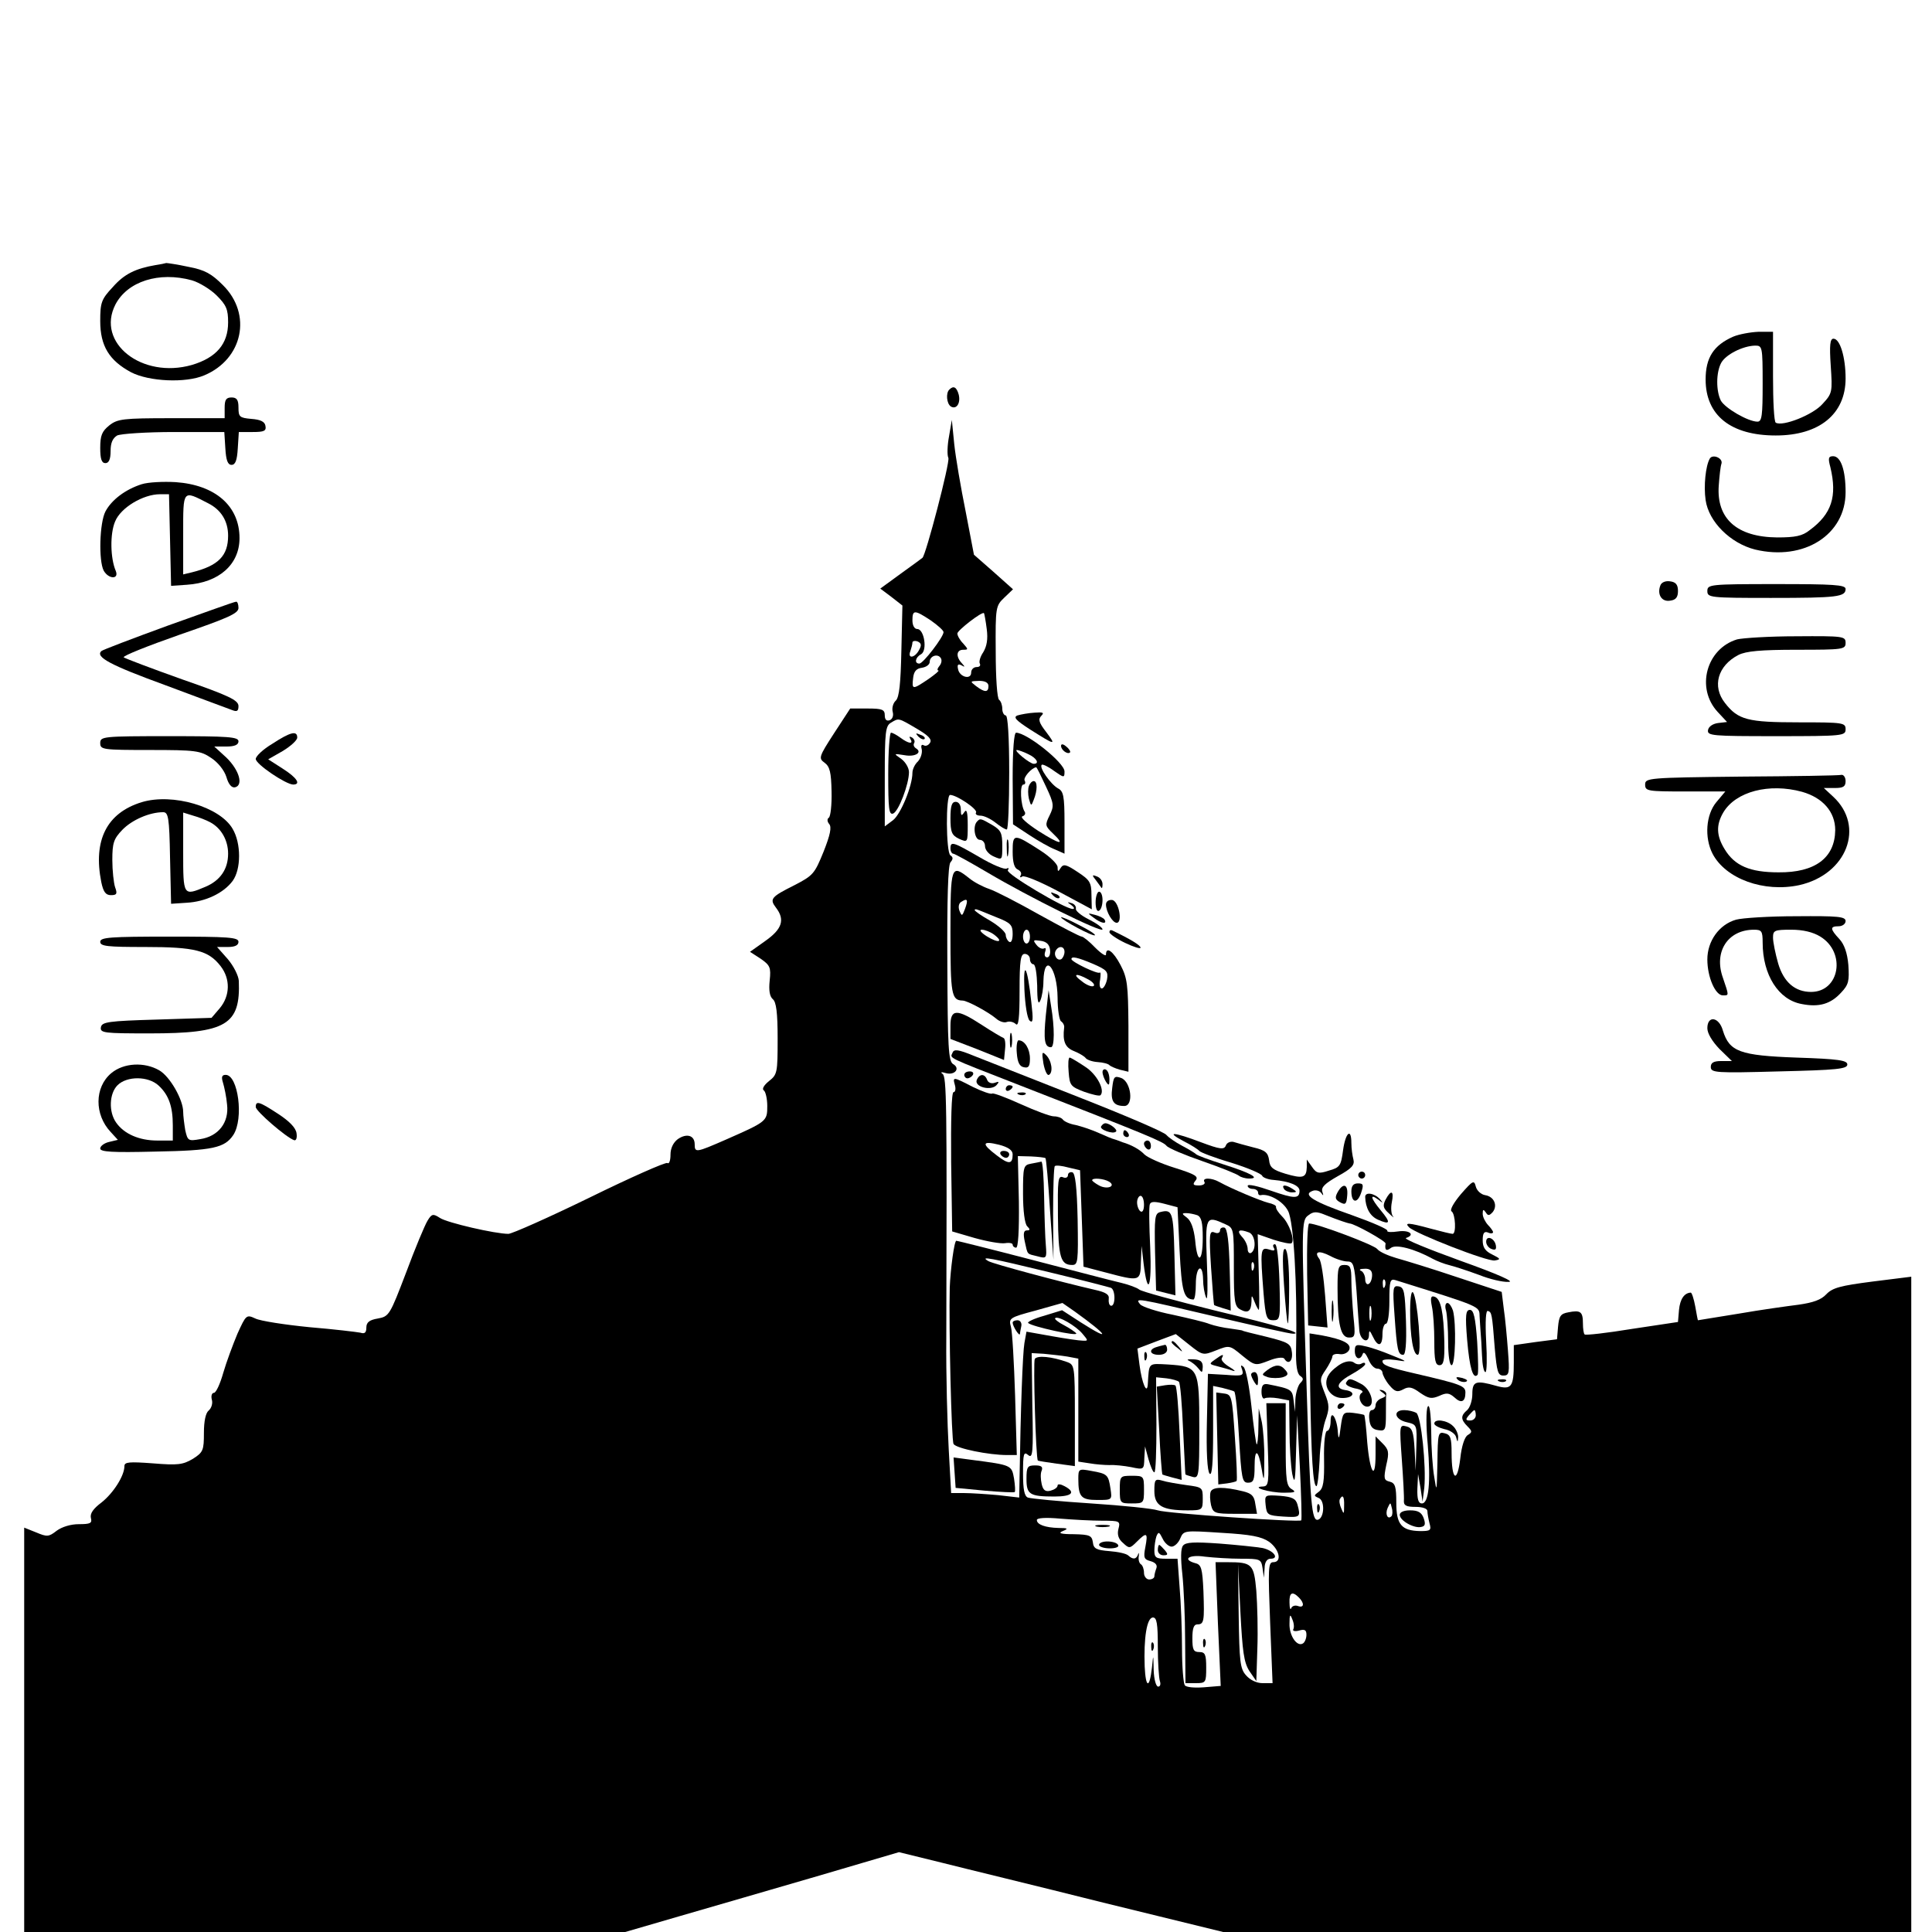
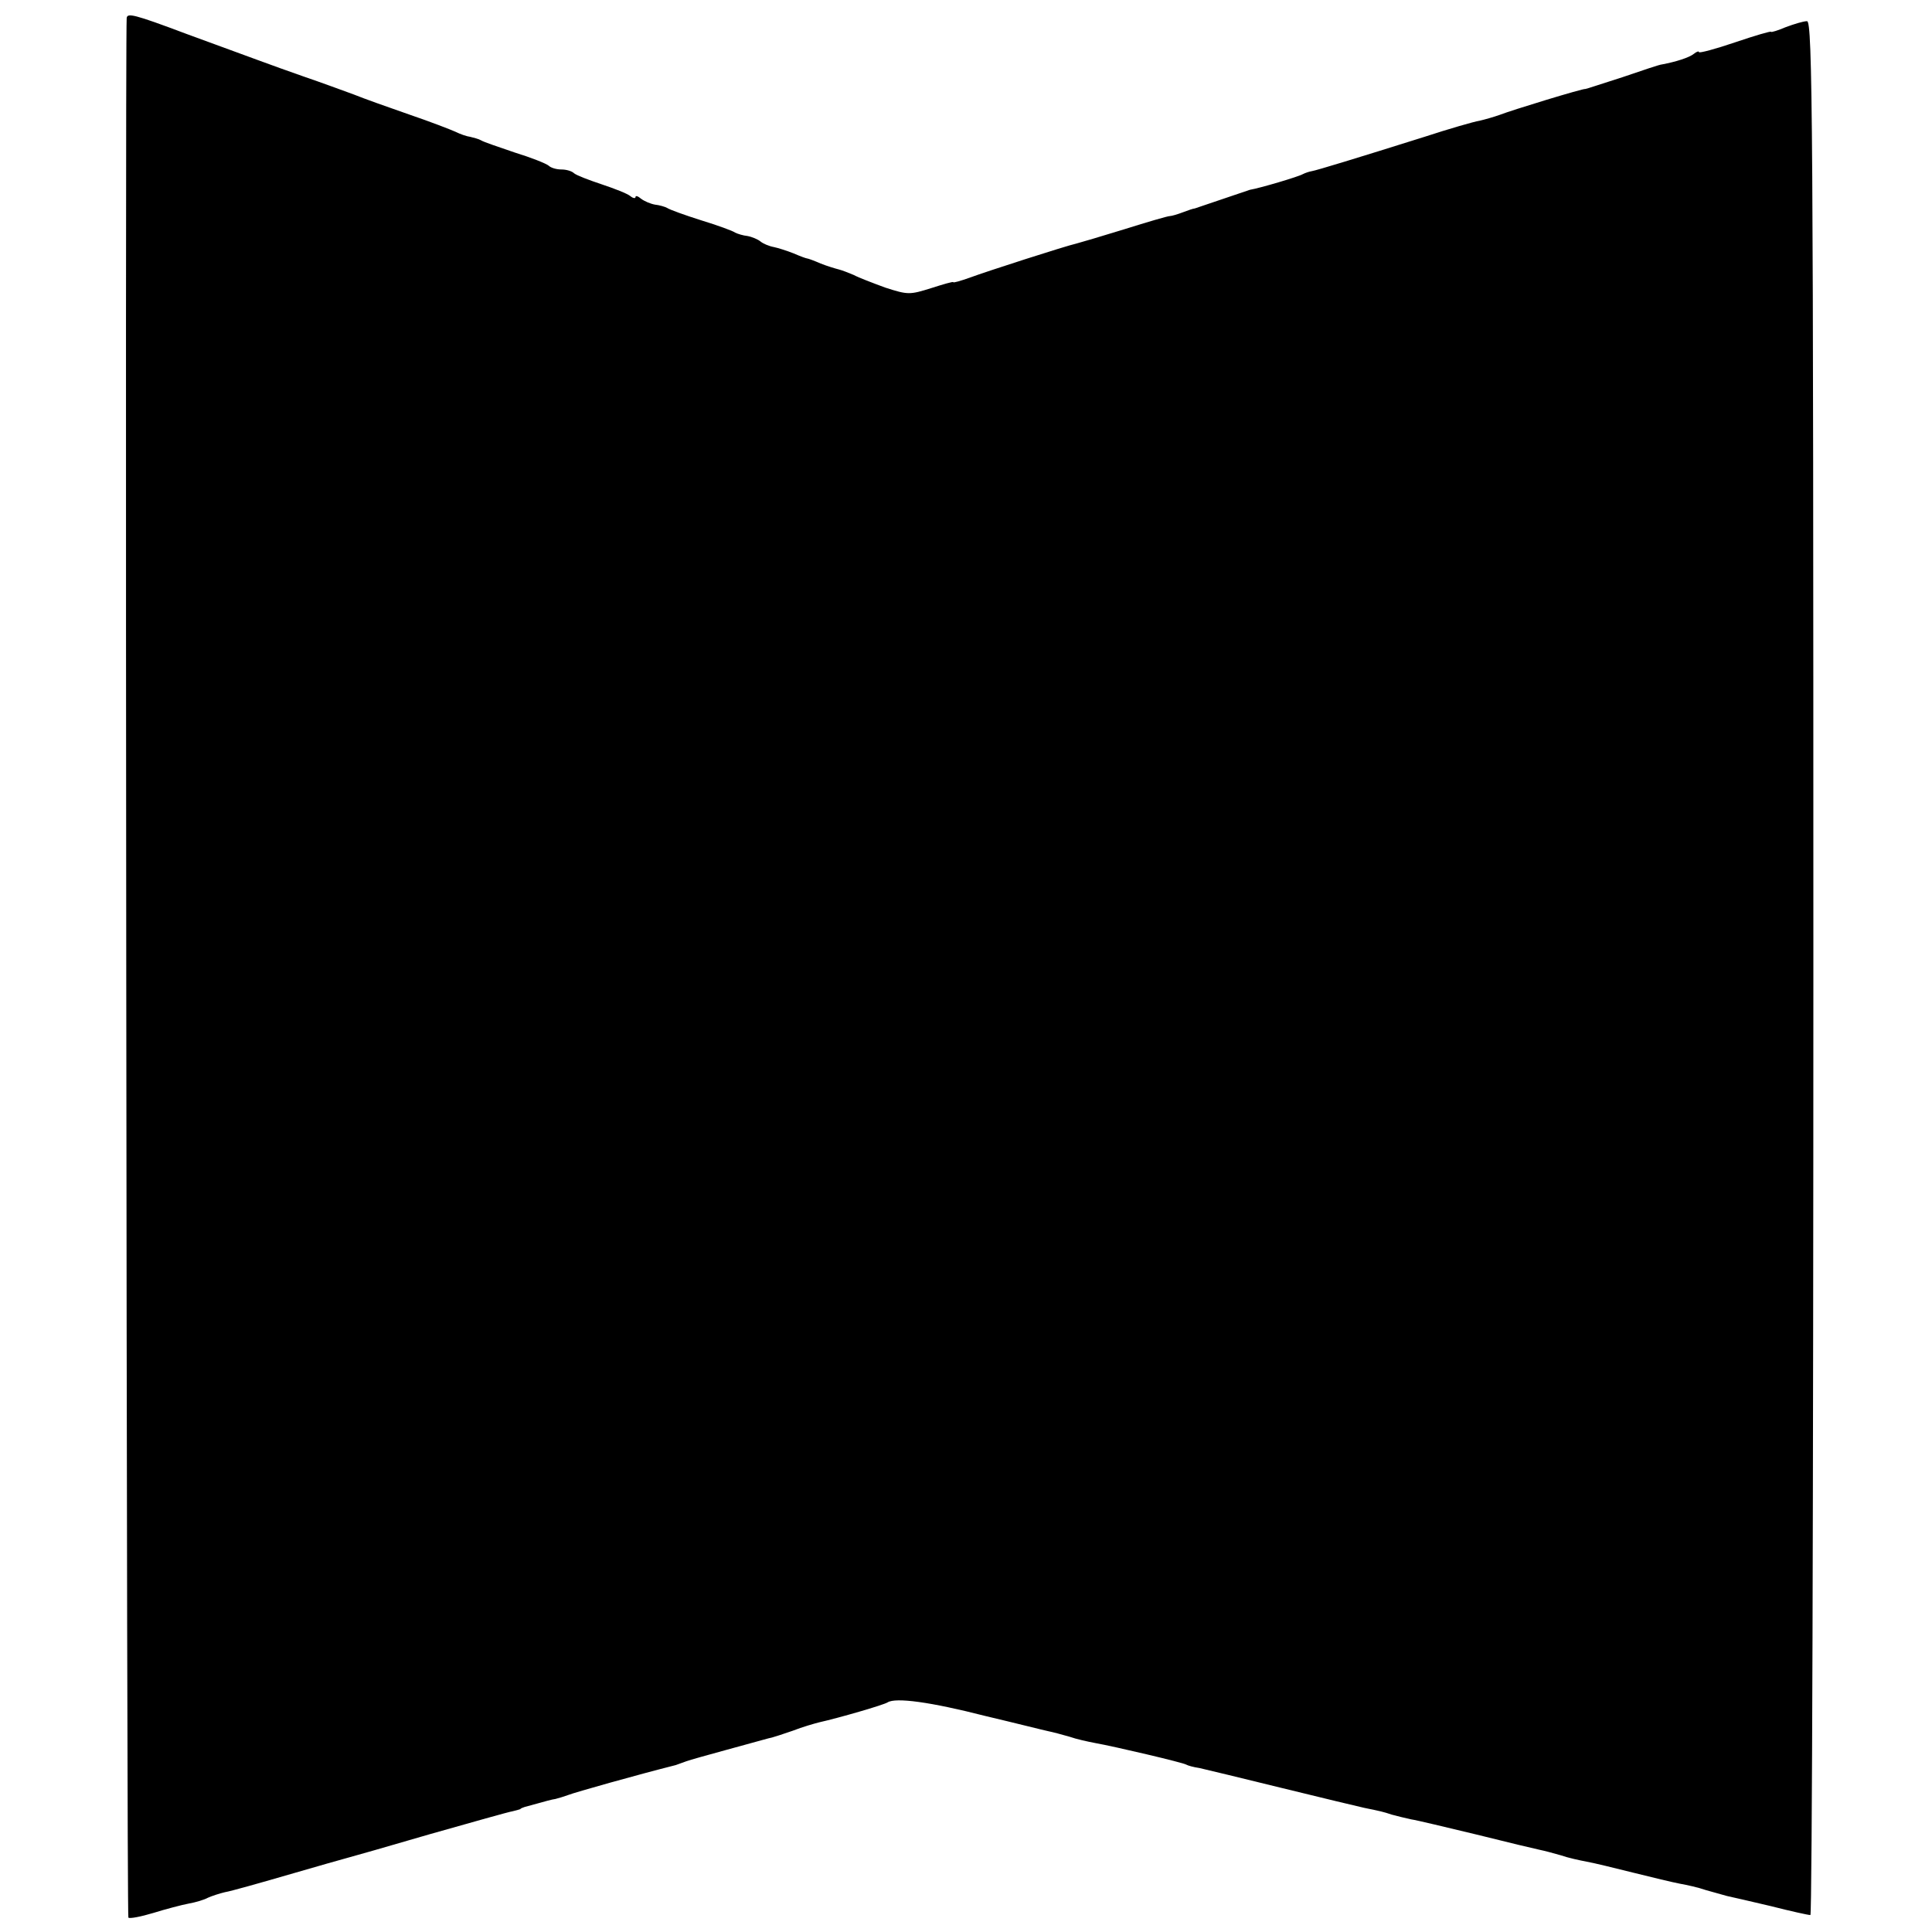
- <svg xmlns="http://www.w3.org/2000/svg" version="1.0" width="559pt" height="559pt" viewBox="0 0 559 559" preserveAspectRatio="xMidYMid meet">
-   <g transform="translate(0,559) scale(0.1,-0.1)" fill="#000000" stroke="none">
-     <path d="M450 4823 c-58 -10 -91 -26 -124 -64 -33 -35 -36 -45 -36 -98 0 -72 26 -114 89 -148 52 -27 158 -32 212 -9 112 47 139 177 54 261 -33 33 -52 44 -100 53 -32 7 -61 11 -64 11 -3 -1 -17 -4 -31 -6z m105 -44 c21 -6 54 -26 72 -44 28 -28 33 -40 33 -78 0 -62 -34 -102 -105 -123 -144 -41 -278 64 -221 175 35 67 126 96 221 70z" />
-     <path d="M5015 4616 c-57 -25 -80 -61 -80 -124 0 -104 73 -162 203 -162 126 0 202 62 202 165 0 61 -16 115 -35 115 -10 0 -12 -18 -8 -78 5 -76 5 -80 -24 -111 -27 -31 -115 -66 -135 -54 -5 2 -8 62 -8 134 l0 129 -42 0 c-24 -1 -56 -7 -73 -14z m85 -136 c0 -92 -2 -110 -15 -110 -27 0 -94 39 -106 61 -14 28 -14 81 1 109 13 24 62 49 98 50 21 0 22 -2 22 -110z" />
-     <path d="M2747 4463 c-11 -10 -8 -41 4 -49 16 -10 29 9 23 34 -6 22 -15 27 -27 15z" />
-     <path d="M650 4410 l0 -30 -154 0 c-140 0 -156 -2 -180 -21 -21 -17 -26 -29 -26 -65 0 -32 4 -44 15 -44 10 0 15 11 15 35 0 24 6 37 19 45 11 5 84 10 165 10 l145 0 3 -47 c2 -35 7 -48 18 -48 11 0 16 13 18 48 l3 47 40 0 c33 0 40 3 37 18 -2 12 -14 18 -41 20 -34 3 -37 6 -37 33 0 22 -5 29 -20 29 -16 0 -20 -7 -20 -30z" />
-     <path d="M2746 4328 c-5 -26 -6 -55 -2 -63 5 -13 -65 -281 -75 -289 -2 -2 -30 -22 -63 -46 l-59 -43 32 -24 32 -25 -3 -131 c-2 -94 -6 -134 -16 -144 -8 -7 -12 -22 -9 -33 3 -11 -1 -21 -9 -24 -9 -3 -14 2 -14 14 0 17 -7 20 -50 20 l-50 0 -47 -72 c-44 -68 -45 -72 -27 -85 15 -11 19 -28 20 -83 1 -39 -3 -73 -8 -76 -5 -3 -5 -11 1 -18 8 -9 3 -32 -16 -80 -26 -64 -30 -69 -84 -97 -68 -34 -73 -40 -54 -65 27 -35 18 -62 -30 -96 l-45 -32 31 -20 c27 -19 30 -25 26 -63 -3 -29 0 -46 9 -54 10 -8 14 -39 14 -114 0 -99 -1 -104 -25 -123 -15 -12 -21 -23 -15 -27 5 -3 10 -24 10 -45 0 -44 -1 -45 -119 -97 -87 -38 -91 -39 -91 -14 0 26 -23 33 -49 15 -13 -10 -21 -26 -21 -45 0 -17 -4 -28 -9 -24 -5 3 -107 -42 -225 -100 -119 -58 -225 -105 -235 -105 -38 0 -177 32 -198 46 -20 13 -24 12 -36 -8 -8 -13 -36 -80 -62 -150 -47 -123 -49 -127 -82 -133 -24 -4 -33 -11 -33 -26 0 -15 -5 -19 -17 -15 -10 2 -76 10 -148 16 -71 7 -142 18 -156 25 -26 12 -27 11 -52 -44 -13 -31 -32 -82 -41 -113 -9 -32 -21 -58 -27 -58 -6 0 -9 -9 -6 -20 3 -10 -1 -24 -9 -31 -9 -7 -14 -31 -14 -65 0 -50 -2 -56 -32 -75 -29 -17 -43 -19 -116 -13 -68 5 -82 4 -82 -8 0 -28 -32 -78 -66 -105 -24 -18 -34 -32 -31 -45 4 -15 -1 -18 -35 -18 -24 0 -49 -8 -64 -19 -23 -18 -28 -18 -59 -5 l-35 14 0 -585 0 -585 870 0 869 0 158 46 c87 25 265 77 396 115 l238 70 122 -30 c67 -17 278 -68 469 -116 l347 -85 996 0 995 0 0 948 0 948 -112 -14 c-93 -12 -116 -18 -134 -37 -15 -16 -38 -24 -80 -30 -32 -4 -111 -15 -174 -26 -63 -10 -116 -19 -117 -19 -1 0 -4 18 -8 40 -4 22 -10 40 -13 40 -19 -1 -31 -19 -34 -50 l-3 -35 -133 -20 c-73 -12 -135 -19 -137 -16 -3 2 -5 17 -5 32 0 34 -7 39 -42 32 -23 -4 -27 -11 -30 -42 l-3 -36 -62 -8 -63 -9 0 -51 c0 -70 -7 -79 -50 -67 -60 17 -70 14 -70 -24 0 -18 -7 -39 -15 -46 -19 -16 -19 -27 1 -47 14 -14 14 -17 1 -25 -9 -5 -18 -31 -22 -69 -9 -73 -25 -61 -25 17 0 43 -3 53 -20 57 -19 5 -20 0 -21 -86 -2 -83 -2 -87 -9 -42 -5 28 -9 88 -9 135 -1 53 -5 79 -10 70 -5 -8 -5 -58 0 -110 9 -109 3 -170 -17 -170 -10 0 -14 12 -13 43 l2 42 7 -40 6 -40 5 40 c6 63 -9 207 -23 217 -7 4 -23 8 -35 8 -34 0 -28 -27 7 -35 30 -7 30 -7 28 -73 l-2 -67 -3 61 c-3 52 -7 63 -24 67 -20 5 -20 3 -13 -96 4 -56 7 -110 6 -119 -1 -14 7 -18 34 -18 20 0 34 -5 34 -12 0 -7 3 -23 6 -35 6 -21 3 -23 -27 -23 -54 1 -69 19 -69 82 0 46 -3 57 -19 61 -17 4 -18 9 -10 48 9 37 7 45 -11 63 l-20 20 0 -52 c0 -78 -16 -55 -24 34 -3 43 -7 79 -9 80 -1 1 -16 4 -32 6 -29 3 -30 1 -36 -42 -4 -33 -6 -37 -8 -15 -2 42 -21 70 -21 33 0 -16 -5 -28 -10 -28 -6 0 -10 -33 -9 -82 1 -65 -2 -84 -15 -94 -15 -11 -15 -12 -1 -18 19 -7 17 -57 -1 -63 -19 -6 -23 45 -33 367 -16 493 -16 499 5 514 14 11 24 11 48 1 40 -16 65 -24 71 -25 13 0 105 -51 104 -58 -3 -19 2 -23 15 -13 14 12 68 -2 121 -31 11 -6 33 -15 50 -19 16 -4 55 -17 85 -28 30 -12 68 -21 85 -20 19 0 -30 22 -139 61 -94 34 -165 63 -158 66 28 9 10 24 -23 19 -20 -3 -33 -2 -31 2 3 4 -43 24 -102 45 -112 39 -144 59 -115 70 9 4 21 1 26 -6 6 -9 7 -8 3 4 -4 13 8 24 45 45 40 22 49 32 45 48 -3 11 -6 32 -6 48 0 45 -17 30 -24 -21 -6 -45 -9 -50 -41 -59 -30 -10 -36 -8 -49 11 l-15 21 0 -22 c-1 -31 -11 -34 -62 -19 -36 11 -45 18 -47 39 -3 22 -11 29 -45 37 -23 6 -49 13 -58 16 -9 2 -19 -2 -22 -10 -5 -13 -16 -12 -72 9 -79 30 -105 32 -50 3 22 -11 42 -24 45 -28 3 -4 44 -20 92 -34 48 -15 88 -32 90 -38 2 -5 17 -11 33 -12 46 -4 75 -16 75 -31 0 -24 -14 -24 -83 0 -37 13 -67 20 -67 14 0 -5 7 -9 15 -9 8 0 15 -5 15 -10 0 -6 3 -9 8 -8 24 5 65 -18 79 -46 16 -31 27 -212 23 -400 -1 -47 3 -71 12 -77 10 -7 10 -11 0 -21 -6 -6 -13 -28 -14 -47 l-1 -36 -4 32 c-4 33 -5 34 -75 48 -13 2 -18 -3 -18 -22 0 -13 4 -22 9 -19 5 3 23 3 40 0 l31 -6 1 -87 c0 -47 4 -104 8 -126 7 -33 9 -20 11 65 l3 105 8 -150 c4 -82 6 -152 4 -154 -7 -6 -390 20 -415 29 -14 5 -101 14 -193 20 -93 6 -175 14 -183 17 -10 4 -14 23 -14 70 0 57 2 64 15 53 13 -11 15 6 12 141 l-2 154 35 -2 c19 -2 50 -5 68 -8 l32 -6 0 -149 0 -149 33 -5 c17 -3 43 -5 57 -5 14 1 42 -2 63 -6 37 -8 37 -7 38 26 l2 34 10 -37 c6 -21 13 -38 17 -38 4 0 6 62 6 138 l-1 137 30 -3 c17 -2 33 -7 36 -10 4 -4 9 -65 12 -137 4 -71 6 -131 7 -131 0 -1 9 -4 20 -7 19 -5 20 0 20 142 0 173 -2 177 -90 183 -59 3 -55 7 -59 -57 -2 -32 -17 2 -24 56 l-6 47 55 21 56 21 39 -31 c39 -31 40 -31 78 -16 38 15 39 15 75 -15 37 -30 38 -30 77 -15 22 9 41 11 45 6 11 -19 25 -8 22 18 -3 25 -9 29 -73 45 -38 9 -70 17 -70 18 0 1 -16 3 -35 6 -19 2 -46 8 -60 13 -14 6 -62 17 -107 27 -46 9 -88 23 -94 30 -16 20 -14 19 220 -36 116 -27 216 -50 223 -49 30 1 -39 22 -230 68 -112 28 -209 54 -216 60 -6 5 -30 14 -51 19 -22 5 -137 35 -256 66 -119 31 -219 56 -222 56 -6 0 -17 -83 -19 -135 -3 -118 5 -444 11 -453 8 -13 102 -32 155 -32 l28 0 -5 173 c-3 94 -8 184 -12 198 -7 25 -4 27 71 47 l78 22 36 -25 c96 -69 108 -89 17 -31 l-54 35 -52 -16 c-29 -8 -50 -18 -46 -21 10 -10 145 -40 139 -30 -3 4 -19 15 -36 24 -16 8 -28 18 -25 20 8 8 60 -22 79 -45 17 -20 17 -21 0 -20 -9 0 -50 6 -89 13 l-73 13 -6 -33 c-5 -29 -11 -192 -14 -388 l-1 -59 -61 7 c-34 3 -78 6 -98 6 l-38 0 -7 127 c-4 71 -8 216 -7 323 2 684 1 755 -11 763 -7 5 -3 6 10 2 26 -7 42 14 21 26 -14 8 -16 49 -17 290 -1 190 2 285 9 294 8 9 8 15 0 20 -13 8 -14 175 -1 175 19 0 81 -42 75 -51 -3 -5 3 -9 13 -9 10 0 29 -9 43 -20 14 -11 28 -20 33 -20 4 0 7 74 7 165 0 103 -4 165 -10 165 -5 0 -10 9 -10 19 0 11 -4 22 -9 26 -6 3 -10 65 -10 139 -1 130 0 133 25 157 l25 24 -56 50 -57 50 -24 125 c-14 69 -29 157 -33 195 l-7 70 -8 -47z m-53 -533 c20 -14 37 -29 37 -34 0 -14 -59 -91 -70 -91 -15 0 -12 18 5 27 19 11 9 73 -11 73 -8 0 -14 10 -14 25 0 31 6 31 53 0z m162 -25 c4 -30 0 -50 -10 -67 -9 -13 -13 -28 -10 -33 3 -6 -1 -10 -9 -10 -9 0 -16 -7 -16 -16 0 -22 -34 -13 -38 10 -3 13 0 16 10 11 10 -6 11 -5 1 6 -18 19 -16 39 4 39 15 0 15 1 0 18 -10 10 -17 23 -17 29 0 9 71 64 77 59 1 -1 5 -22 8 -46z m-196 -61 c-12 -23 -34 -26 -25 -3 3 9 6 20 6 25 0 4 7 6 15 3 11 -5 12 -11 4 -25z m59 -46 c-6 -7 -7 -13 -3 -13 4 0 -9 -11 -29 -25 -46 -31 -48 -31 -44 3 2 19 9 28 26 30 12 2 22 9 22 17 0 17 23 25 32 11 4 -6 2 -16 -4 -23z m142 -58 c0 -19 -11 -19 -36 0 -18 14 -18 14 9 15 17 0 27 -5 27 -15z m-208 -123 c34 -20 45 -31 39 -41 -5 -8 -13 -11 -19 -7 -6 3 -8 -2 -5 -12 2 -11 -3 -26 -11 -35 -9 -8 -16 -23 -16 -33 0 -38 -34 -120 -56 -137 l-24 -18 0 145 c0 128 2 146 18 155 23 14 21 14 74 -17z m384 -1573 c92 -22 172 -43 178 -45 14 -5 14 -55 0 -52 -5 2 -7 10 -6 20 2 12 -8 19 -40 26 -100 23 -294 75 -308 83 -28 16 7 9 176 -32z m1234 -414 c0 -8 -7 -15 -16 -15 -14 0 -14 3 -4 15 7 8 14 15 16 15 2 0 4 -7 4 -15z m-381 -262 c0 -25 -1 -25 -8 -8 -5 11 -7 23 -4 28 8 14 13 7 12 -20z m137 -30 c-11 -11 -19 6 -11 24 8 17 8 17 12 0 3 -10 2 -21 -1 -24z m-837 -13 c51 0 53 -1 47 -24 -4 -16 0 -29 13 -40 18 -17 20 -17 40 3 29 29 33 27 25 -15 -6 -31 -4 -36 15 -41 14 -4 20 -11 17 -20 -3 -8 -6 -19 -6 -24 0 -5 -7 -9 -15 -9 -8 0 -15 9 -15 19 0 11 -4 22 -9 25 -5 3 -8 14 -6 24 1 9 0 11 -2 5 -5 -15 -15 -16 -28 -4 -6 6 -30 11 -55 13 -38 3 -46 7 -48 26 -3 19 -9 22 -55 23 -38 0 -47 3 -32 9 17 7 15 9 -12 9 -39 1 -63 10 -63 23 0 6 25 8 68 4 37 -3 91 -6 121 -6z m201 -75 c8 0 20 11 25 24 10 23 11 23 119 16 86 -5 116 -11 138 -26 30 -22 38 -59 12 -59 -15 0 -15 -18 -9 -175 l7 -175 -29 0 c-17 0 -36 9 -48 23 -17 19 -19 40 -21 172 l-2 150 7 -140 c6 -114 10 -145 26 -170 l20 -29 3 94 c2 52 0 127 -3 167 -7 78 -12 83 -84 83 l-34 0 7 -179 8 -179 -49 -4 c-27 -2 -51 0 -55 6 -4 6 -8 54 -8 106 0 52 -3 132 -7 178 l-6 82 -33 0 c-29 0 -34 3 -34 24 0 13 3 32 6 41 6 14 8 13 18 -7 6 -13 18 -23 26 -23z m368 -147 c17 -17 15 -31 -2 -25 -8 3 -17 1 -20 -6 -2 -7 -5 0 -5 16 -1 29 8 34 27 15z m-16 -92 c-3 -5 5 -7 16 -4 17 5 22 2 22 -12 0 -11 -5 -22 -10 -25 -17 -11 -40 22 -39 57 0 27 2 29 8 13 5 -11 6 -24 3 -29z m-392 -50 c0 -46 3 -91 6 -100 3 -9 1 -16 -5 -16 -6 0 -12 20 -13 48 -1 47 -1 47 -5 7 -7 -62 -18 -60 -21 3 -3 82 6 142 24 142 11 0 14 -18 14 -84z" />
-     <path d="M2570 3350 c0 -100 2 -118 14 -114 16 6 46 85 46 120 0 12 -10 29 -22 38 -23 16 -23 16 9 11 31 -6 53 8 33 20 -6 4 -8 10 -5 15 3 5 0 12 -6 16 -8 4 -9 3 -5 -4 10 -16 -5 -14 -28 3 -11 8 -23 15 -28 15 -4 0 -8 -54 -8 -120z" />
-     <path d="M2657 3459 c7 -7 15 -10 18 -7 3 3 -2 9 -12 12 -14 6 -15 5 -6 -5z" />
-     <path d="M3173 1173 c9 -2 25 -2 35 0 9 3 1 5 -18 5 -19 0 -27 -2 -17 -5z" />
-     <path d="M3180 1120 c0 -5 14 -10 31 -10 17 0 28 4 24 10 -3 6 -17 10 -31 10 -13 0 -24 -4 -24 -10z" />
-     <path d="M3423 1118 c-7 -8 -7 -38 -2 -83 4 -38 8 -125 8 -192 l1 -123 30 0 c29 0 30 2 30 45 0 38 -3 45 -20 45 -17 0 -20 7 -20 40 0 28 4 40 14 40 20 0 21 9 18 96 -3 65 -6 77 -23 81 -40 11 -19 26 27 19 26 -3 73 -6 105 -6 55 0 58 -1 62 -27 l4 -28 2 28 c0 17 7 27 17 27 27 0 9 24 -23 31 -17 3 -74 9 -126 13 -72 5 -96 4 -104 -6z" />
-     <path d="M3350 1105 c0 -8 7 -15 16 -15 14 0 14 3 4 15 -7 8 -14 15 -16 15 -2 0 -4 -7 -4 -15z" />
-     <path d="M3481 834 c0 -11 3 -14 6 -6 3 7 2 16 -1 19 -3 4 -6 -2 -5 -13z" />
-     <path d="M3331 824 c0 -11 3 -14 6 -6 3 7 2 16 -1 19 -3 4 -6 -2 -5 -13z" />
-     <path d="M4947 4263 c-12 -21 -18 -79 -12 -120 9 -63 72 -125 143 -143 142 -34 262 43 262 166 0 64 -14 104 -36 104 -14 0 -15 -6 -8 -32 20 -84 4 -135 -60 -182 -21 -17 -42 -21 -94 -21 -116 1 -176 54 -169 150 2 28 5 56 8 64 4 16 -26 28 -34 14z" />
-     <path d="M410 4189 c-47 -15 -87 -45 -105 -79 -17 -33 -20 -142 -5 -171 14 -25 45 -26 35 -1 -16 37 -17 108 -2 143 16 40 81 79 130 79 l26 0 3 -132 3 -133 45 3 c94 6 153 59 153 135 0 93 -70 154 -185 162 -35 2 -79 0 -98 -6z m192 -55 c38 -19 58 -52 58 -94 0 -58 -28 -87 -105 -106 l-25 -6 0 117 c0 130 -2 127 72 89z" />
-     <path d="M4804 3896 c-10 -26 4 -48 28 -44 17 2 23 10 23 28 0 18 -6 26 -23 28 -13 2 -25 -3 -28 -12z" />
-     <path d="M4940 3880 c0 -19 7 -20 184 -20 192 0 216 3 216 26 0 12 -36 14 -200 14 -193 0 -200 -1 -200 -20z" />
-     <path d="M486 3780 c-104 -38 -191 -71 -193 -74 -17 -17 25 -40 184 -98 98 -37 186 -69 196 -73 13 -5 17 -2 17 12 0 17 -27 30 -162 77 -90 32 -166 61 -170 64 -4 4 69 33 163 66 139 48 169 61 169 77 0 10 -3 19 -7 18 -5 0 -93 -32 -197 -69z" />
-     <path d="M5026 3740 c-89 -27 -120 -141 -56 -210 l27 -29 -26 -3 c-15 -2 -27 -10 -29 -20 -3 -17 11 -18 197 -18 194 0 201 1 201 20 0 19 -7 20 -135 20 -148 0 -176 7 -214 56 -38 48 -21 108 39 139 22 11 64 15 170 15 133 0 140 1 140 20 0 19 -6 20 -142 19 -79 0 -156 -5 -172 -9z" />
-     <path d="M2944 3520 c-13 -5 -5 -14 37 -41 73 -46 76 -47 46 -7 -21 27 -24 37 -14 47 9 9 5 11 -20 9 -17 -1 -39 -5 -49 -8z" />
-     <path d="M788 3438 c-27 -16 -48 -36 -48 -44 0 -15 86 -73 108 -74 24 0 11 20 -30 46 l-42 27 42 24 c23 14 42 31 42 39 0 21 -20 16 -72 -18z" />
-     <path d="M2930 3338 l1 -133 47 -31 c26 -17 59 -36 75 -42 l27 -12 0 90 c0 77 -3 91 -19 99 -21 12 -55 60 -47 68 2 3 19 -5 35 -17 30 -21 31 -21 31 -2 0 25 -109 112 -140 112 -6 0 -10 -48 -10 -132z m45 70 c24 -11 34 -28 16 -28 -11 0 -59 39 -49 40 4 0 19 -5 33 -12z m51 -93 c24 -51 24 -57 11 -84 -14 -28 -13 -31 9 -52 38 -36 21 -33 -42 7 -32 21 -53 39 -46 42 7 2 10 8 7 13 -12 18 -15 79 -4 79 5 0 7 5 4 11 -6 8 19 37 33 39 2 0 14 -25 28 -55z" />
-     <path d="M2977 3316 c-3 -8 -3 -24 0 -37 6 -22 7 -22 14 -3 11 27 11 54 0 54 -5 0 -11 -6 -14 -14z" />
-     <path d="M290 3440 c0 -19 7 -20 144 -20 132 0 146 -2 177 -23 20 -13 38 -36 44 -55 6 -21 15 -32 25 -30 25 6 12 50 -25 86 l-35 32 35 0 c24 0 35 5 35 15 0 13 -29 15 -200 15 -193 0 -200 -1 -200 -20z" />
-     <path d="M3070 3432 c0 -12 19 -26 26 -19 2 2 -2 10 -11 17 -9 8 -15 8 -15 2z" />
-     <path d="M5038 3343 c-270 -3 -278 -4 -278 -23 0 -19 7 -20 116 -20 l116 0 -26 -31 c-30 -36 -35 -102 -11 -149 38 -73 149 -113 251 -91 138 31 191 170 98 256 l-27 25 32 0 c24 0 31 4 31 20 0 11 -6 19 -12 18 -7 -2 -138 -4 -290 -5z m176 -44 c60 -17 96 -58 96 -111 -1 -80 -58 -123 -164 -122 -83 0 -127 19 -156 67 -24 39 -25 70 -4 106 36 61 133 86 228 60z" />
-     <path d="M410 3269 c-101 -31 -141 -110 -117 -231 6 -29 13 -38 28 -38 17 0 19 4 12 23 -4 12 -8 48 -8 79 0 49 4 61 29 87 28 29 79 51 118 51 15 0 18 -15 20 -132 l3 -133 45 3 c55 3 107 28 133 63 25 34 25 109 0 151 -37 64 -174 104 -263 77z m198 -58 c32 -17 52 -52 52 -91 0 -45 -23 -78 -66 -96 -64 -27 -64 -26 -64 100 l0 115 29 -9 c15 -4 38 -13 49 -19z" />
-     <path d="M2750 3223 c0 -41 4 -50 25 -60 25 -11 25 -11 25 40 0 37 -3 48 -10 37 -8 -12 -10 -11 -10 8 0 13 -6 22 -15 22 -11 0 -15 -12 -15 -47z" />
-     <path d="M2827 3213 c-13 -13 -7 -53 8 -53 8 0 15 -8 15 -18 0 -11 11 -24 25 -30 25 -11 25 -11 25 31 0 37 -4 45 -29 60 -33 19 -35 20 -44 10z" />
-     <path d="M2913 3135 c0 -22 2 -30 4 -17 2 12 2 30 0 40 -3 9 -5 -1 -4 -23z" />
-     <path d="M2930 3126 c0 -32 5 -48 15 -52 8 -4 12 -11 8 -17 -3 -6 -1 -7 5 -3 6 4 54 -16 106 -44 l95 -51 -1 41 c0 37 -5 44 -40 67 -33 22 -41 24 -49 12 -7 -12 -9 -12 -9 2 0 9 -22 30 -48 47 -79 51 -82 51 -82 -2z" />
-     <path d="M2750 3135 c0 -8 4 -15 8 -15 4 0 49 -25 100 -55 118 -70 332 -176 332 -164 0 5 -18 18 -40 29 -22 11 -39 25 -37 31 1 7 -5 14 -13 16 -13 4 -13 3 0 -6 8 -6 10 -11 4 -11 -23 0 -194 102 -188 112 4 6 2 8 -3 5 -6 -4 -42 11 -79 33 -76 44 -84 47 -84 25z" />
-     <path d="M2750 2891 c0 -179 3 -195 35 -196 14 0 76 -34 97 -52 10 -9 24 -13 31 -10 8 3 20 0 26 -6 8 -8 11 17 11 96 0 88 3 107 15 107 8 0 15 -7 15 -15 0 -8 5 -15 10 -15 6 0 10 -28 11 -62 0 -45 3 -57 9 -43 5 11 9 36 9 56 2 85 40 40 41 -48 0 -34 5 -65 10 -68 6 -4 10 -12 9 -18 -5 -40 3 -58 28 -68 15 -6 30 -15 34 -20 3 -5 19 -11 35 -12 16 -1 31 -5 34 -9 3 -3 16 -9 30 -13 l25 -6 0 133 c-1 118 -3 138 -23 176 -21 40 -42 55 -42 30 0 -6 -14 3 -31 20 -17 18 -35 32 -39 32 -5 0 -59 28 -122 63 -62 35 -128 69 -146 75 -18 6 -45 20 -59 32 -51 40 -53 36 -53 -159z m42 69 c-8 -21 -9 -22 -16 -5 -4 11 -2 22 6 26 17 11 20 6 10 -21z m91 -24 c41 -16 47 -22 47 -48 0 -17 -4 -27 -10 -23 -5 3 -10 12 -10 20 0 8 -20 26 -45 41 -25 14 -45 28 -45 31 0 2 3 3 8 1 4 -1 28 -11 55 -22z m-7 -50 c29 -22 13 -26 -21 -5 -17 11 -23 19 -14 19 8 0 24 -6 35 -14z m104 -6 c0 -11 -4 -20 -10 -20 -5 0 -10 9 -10 20 0 11 5 20 10 20 6 0 10 -9 10 -20z m58 -37 c2 -13 -2 -23 -8 -23 -7 0 -9 7 -6 16 3 8 2 13 -3 10 -5 -3 -15 1 -22 10 -11 14 -10 15 11 12 17 -2 26 -10 28 -25z m42 -7 c0 -8 -4 -17 -9 -21 -12 -7 -24 12 -16 25 9 15 25 12 25 -4z m83 -35 c39 -17 44 -22 40 -45 -3 -14 -10 -26 -15 -26 -6 0 -8 11 -5 25 2 14 2 23 -1 21 -5 -6 -82 31 -82 39 0 9 18 5 63 -14z m-14 -45 c13 -7 20 -16 15 -19 -5 -3 -21 3 -34 14 -29 21 -17 25 19 5z" />
-     <path d="M3171 3043 c7 -10 15 -20 16 -22 2 -2 3 3 3 11 0 9 -7 19 -16 22 -15 6 -15 4 -3 -11z" />
-     <path d="M3047 2999 c7 -7 15 -10 18 -7 3 3 -2 9 -12 12 -14 6 -15 5 -6 -5z" />
-     <path d="M3170 2979 c0 -17 4 -28 10 -24 6 3 10 17 10 31 0 13 -4 24 -10 24 -5 0 -10 -14 -10 -31z" />
-     <path d="M3200 2973 c0 -21 19 -53 31 -53 18 0 6 63 -13 66 -10 1 -18 -4 -18 -13z" />
-     <path d="M3164 2935 c22 -17 40 -20 32 -6 -3 5 -16 11 -28 14 -22 6 -22 5 -4 -8z" />
-     <path d="M3070 2936 c0 -7 93 -57 98 -52 2 3 -19 16 -47 30 -28 15 -51 24 -51 22z" />
-     <path d="M5023 2929 c-49 -14 -83 -62 -83 -115 0 -51 23 -104 45 -104 18 0 18 -2 0 51 -27 75 14 139 90 139 22 0 25 -4 25 -37 0 -94 46 -166 113 -178 50 -10 84 0 114 33 22 23 24 34 21 80 -3 35 -12 60 -26 75 -27 29 -28 37 -2 37 11 0 20 7 20 15 0 13 -22 15 -142 14 -79 0 -157 -5 -175 -10z m244 -49 c75 -46 56 -160 -27 -160 -46 0 -79 28 -95 82 -8 28 -15 62 -15 75 0 21 4 23 53 23 34 0 63 -7 84 -20z" />
-     <path d="M3210 2893 c0 -5 20 -19 45 -31 25 -12 45 -18 45 -14 0 7 -30 25 -82 50 -5 2 -8 0 -8 -5z" />
-     <path d="M290 2865 c0 -13 21 -15 130 -15 144 0 183 -10 218 -55 29 -37 28 -86 -2 -122 l-24 -28 -158 -5 c-141 -4 -159 -7 -162 -22 -3 -17 9 -18 142 -18 221 0 262 25 257 152 -1 15 -15 43 -32 63 l-31 35 31 0 c21 0 31 5 31 15 0 13 -29 15 -200 15 -171 0 -200 -2 -200 -15z" />
-     <path d="M2964 2727 c2 -44 8 -83 15 -90 10 -9 11 2 5 53 -11 103 -24 127 -20 37z" />
-     <path d="M3026 2653 c-7 -72 -4 -93 15 -93 10 0 11 55 0 120 l-7 45 -8 -72z" />
-     <path d="M2750 2622 l0 -38 78 -30 77 -31 3 31 c2 17 0 32 -5 33 -5 2 -34 19 -63 38 -72 47 -90 46 -90 -3z" />
-     <path d="M4940 2615 c0 -15 14 -38 35 -60 l36 -35 -31 0 c-22 0 -30 -5 -30 -17 0 -17 14 -18 197 -13 167 4 198 7 198 20 0 12 -25 16 -147 20 -164 6 -194 17 -213 78 -11 40 -45 45 -45 7z" />
-     <path d="M2922 2580 c0 -19 2 -27 5 -17 2 9 2 25 0 35 -3 9 -5 1 -5 -18z" />
-     <path d="M2942 2543 c2 -27 8 -39 21 -41 13 -3 17 3 17 25 0 28 -15 53 -33 53 -4 0 -7 -17 -5 -37z" />
-     <path d="M2756 2544 c-7 -17 -21 -10 194 -94 375 -146 415 -163 425 -175 5 -7 53 -27 105 -45 52 -18 99 -37 105 -42 5 -4 18 -8 29 -8 34 0 5 16 -74 41 -41 13 -77 26 -80 30 -3 3 -21 14 -40 24 -19 10 -39 24 -45 31 -5 8 -120 57 -255 110 -135 53 -271 107 -302 119 -46 19 -58 20 -62 9z" />
-     <path d="M3019 2513 c4 -21 11 -36 16 -33 13 7 8 42 -9 58 -11 11 -12 7 -7 -25z" />
-     <path d="M3092 2488 c3 -39 6 -42 45 -57 23 -8 44 -13 47 -10 14 14 -10 61 -45 83 -21 14 -41 26 -44 26 -4 0 -5 -19 -3 -42z" />
-     <path d="M322 2485 c-49 -41 -49 -120 -2 -170 l21 -23 -25 -6 c-14 -3 -26 -12 -26 -19 0 -10 35 -12 158 -9 169 3 202 11 227 48 31 47 14 174 -22 174 -11 0 -13 -6 -8 -22 4 -13 10 -41 12 -64 6 -52 -25 -92 -78 -100 -34 -6 -36 -5 -43 26 -3 18 -6 42 -6 53 0 35 -38 102 -69 120 -43 25 -103 22 -139 -8z m137 -36 c29 -27 41 -60 41 -115 l0 -44 -45 0 c-52 0 -96 19 -119 52 -22 31 -20 84 4 108 27 27 89 27 119 -1z" />
-     <path d="M3190 2488 c0 -7 5 -20 10 -28 8 -12 10 -11 10 7 0 12 -4 25 -10 28 -5 3 -10 0 -10 -7z" />
-     <path d="M2790 2480 c0 -5 4 -10 9 -10 6 0 13 5 16 10 3 6 -1 10 -9 10 -9 0 -16 -4 -16 -10z" />
-     <path d="M2826 2465 c-7 -20 41 -32 57 -15 9 10 8 12 -5 7 -9 -3 -19 0 -22 9 -7 18 -22 18 -30 -1z" />
-     <path d="M3218 2442 c-5 -38 4 -52 35 -52 28 0 20 70 -9 81 -20 7 -22 4 -26 -29z" />
-     <path d="M2763 2450 c3 -11 1 -20 -4 -20 -6 0 -8 -82 -7 -202 l3 -201 65 -19 c36 -10 75 -17 88 -15 12 2 22 0 22 -4 0 -5 5 -9 10 -9 6 0 9 49 8 133 l-3 132 38 -1 c21 -1 39 -3 42 -5 2 -2 8 -69 13 -149 l10 -145 -1 133 c0 72 2 135 5 138 3 3 21 1 39 -4 l34 -8 5 -139 5 -140 65 -17 c98 -26 100 -26 101 30 l2 47 6 -52 c12 -98 24 -68 19 47 -3 63 -4 120 -1 126 3 8 15 8 42 1 l38 -10 6 -125 c6 -119 12 -141 40 -142 4 0 7 20 7 45 0 51 20 63 21 13 0 -18 4 -42 9 -53 4 -11 5 35 2 103 -5 133 -4 136 53 110 25 -11 25 -13 25 -124 0 -100 2 -114 19 -123 22 -12 31 -5 32 23 0 20 1 20 9 -1 5 -13 11 -23 12 -23 2 0 2 49 0 110 l-3 109 46 -16 c25 -8 49 -13 52 -10 10 10 -7 57 -27 77 -11 11 -19 23 -18 28 1 4 -9 9 -23 12 -23 6 -105 40 -141 60 -23 13 -51 13 -43 0 3 -5 -4 -10 -16 -10 -17 0 -19 3 -10 14 10 12 0 18 -60 37 -39 12 -79 30 -88 39 -14 15 -39 28 -63 35 -5 2 -10 4 -13 5 -3 1 -8 3 -12 4 -5 1 -24 9 -44 18 -20 9 -50 19 -67 23 -18 3 -34 11 -37 16 -4 5 -15 9 -26 9 -10 0 -53 16 -95 35 -42 19 -79 33 -83 31 -4 -3 -29 6 -56 19 -58 30 -59 30 -52 5z m167 -200 c0 -29 -11 -30 -46 -3 -45 34 -43 43 6 31 27 -7 40 -16 40 -28z m279 -79 c21 -13 -5 -24 -29 -11 -11 6 -20 13 -20 15 0 8 34 5 49 -4z m101 -67 c0 -14 -4 -23 -10 -19 -5 3 -10 15 -10 26 0 10 5 19 10 19 6 0 10 -12 10 -26z m154 -30 c12 -5 16 -21 16 -65 0 -73 -16 -78 -22 -7 -4 34 -12 56 -24 65 -15 11 -15 13 -2 13 9 0 23 -3 32 -6z m150 -50 c18 -7 22 -49 6 -59 -5 -3 -10 2 -10 11 0 10 -7 26 -17 36 -16 18 -8 23 21 12z m13 -106 c-3 -8 -6 -5 -6 6 -1 11 2 17 5 13 3 -3 4 -12 1 -19z" />
-     <path d="M2895 2250 c3 -5 10 -10 16 -10 5 0 9 5 9 10 0 6 -7 10 -16 10 -8 0 -12 -4 -9 -10z" />
-     <path d="M2910 2439 c0 -5 5 -7 10 -4 6 3 10 8 10 11 0 2 -4 4 -10 4 -5 0 -10 -5 -10 -11z" />
-     <path d="M2948 2423 c7 -3 16 -2 19 1 4 3 -2 6 -13 5 -11 0 -14 -3 -6 -6z" />
-     <path d="M740 2387 c0 -12 88 -88 111 -96 6 -2 9 7 7 20 -2 16 -21 35 -53 56 -55 36 -65 39 -65 20z" />
-     <path d="M3186 2331 c-6 -9 35 -24 43 -15 6 5 -18 24 -31 24 -4 0 -9 -4 -12 -9z" />
-     <path d="M3250 2310 c0 -5 5 -10 11 -10 5 0 7 5 4 10 -3 6 -8 10 -11 10 -2 0 -4 -4 -4 -10z" />
-     <path d="M3310 2281 c0 -6 5 -13 10 -16 6 -3 10 1 10 9 0 9 -4 16 -10 16 -5 0 -10 -4 -10 -9z" />
-     <path d="M2983 2223 c-22 -4 -23 -9 -23 -87 0 -50 5 -87 12 -94 9 -9 9 -12 -1 -12 -9 0 -11 -9 -6 -32 9 -40 5 -35 37 -43 26 -7 27 -6 24 32 -2 21 -4 84 -5 141 -1 56 -4 101 -8 101 -5 -1 -18 -4 -30 -6z" />
-     <path d="M3090 2190 c0 -7 -7 -10 -15 -6 -14 5 -15 -10 -14 -112 1 -120 8 -142 41 -142 17 0 18 8 16 132 -2 94 -7 133 -15 136 -7 2 -13 -2 -13 -8z" />
-     <path d="M3930 2190 c0 -5 5 -10 10 -10 6 0 10 5 10 10 0 6 -4 10 -10 10 -5 0 -10 -4 -10 -10z" />
-     <path d="M4227 2135 c-21 -25 -33 -46 -27 -50 11 -7 14 -65 3 -65 -5 0 -33 7 -63 15 -66 18 -77 18 -63 4 18 -18 227 -100 248 -96 18 3 17 5 -7 17 -21 10 -28 21 -28 41 0 21 4 27 15 23 8 -4 15 -3 15 1 0 3 -7 13 -15 21 -8 9 -15 23 -15 32 0 13 2 14 9 4 6 -10 10 -10 20 1 15 19 4 45 -22 49 -12 2 -24 13 -27 25 -5 19 -8 18 -43 -22z" />
-     <path d="M3910 2143 c0 -33 17 -37 28 -5 8 24 7 28 -9 28 -13 0 -19 -7 -19 -23z" />
-     <path d="M3715 2150 c3 -5 14 -10 23 -10 15 0 15 2 2 10 -20 13 -33 13 -25 0z" />
-     <path d="M3870 2140 c-8 -15 -7 -21 8 -29 15 -8 18 -5 20 20 3 33 -12 38 -28 9z" />
-     <path d="M3950 2127 c1 -32 14 -56 37 -66 36 -16 38 -9 8 27 -29 35 -33 50 -7 31 14 -11 15 -11 5 1 -16 18 -43 22 -43 7z" />
-     <path d="M4009 2119 c-9 -18 -7 -25 10 -40 11 -11 17 -14 11 -8 -5 7 -6 25 -3 40 7 34 -2 38 -18 8z" />
-     <path d="M3357 2083 c-16 -4 -17 -16 -15 -116 l3 -111 28 -7 28 -7 -3 120 c-3 122 -6 130 -41 121z" />
-     <path d="M3782 1903 l3 -148 28 -3 28 -3 -7 93 c-4 51 -11 99 -17 106 -16 21 -1 25 32 8 16 -9 39 -16 50 -16 17 0 20 -9 26 -87 3 -49 7 -99 8 -112 2 -29 27 -41 28 -14 0 15 2 15 11 -4 15 -32 28 -29 28 7 0 17 5 30 10 30 6 0 10 29 10 66 0 58 2 65 18 60 249 -78 242 -75 243 -104 1 -15 2 -36 3 -47 1 -11 3 -41 4 -67 1 -27 5 -48 10 -48 4 0 5 40 2 90 -3 58 -1 89 5 87 11 -4 12 -5 20 -109 6 -67 9 -78 25 -78 17 0 18 7 13 73 -3 39 -8 94 -12 120 l-6 49 -130 43 c-71 24 -150 48 -175 55 -24 7 -49 18 -55 26 -9 12 -174 74 -197 74 -5 0 -7 -66 -6 -147z m188 -2 c0 -11 -4 -23 -10 -26 -5 -3 -10 3 -10 14 0 10 -6 22 -12 24 -7 3 -3 6 10 6 15 1 22 -5 22 -18z m37 -33 c-3 -8 -6 -5 -6 6 -1 11 2 17 5 13 3 -3 4 -12 1 -19z m-40 -95 c-3 -10 -5 -2 -5 17 0 19 2 27 5 18 2 -10 2 -26 0 -35z" />
-     <path d="M3530 2030 c0 -7 -7 -10 -16 -6 -15 6 -16 -4 -10 -101 4 -60 8 -109 9 -109 1 -1 12 -5 25 -9 l23 -7 -3 118 c-2 83 -7 119 -15 122 -7 2 -13 -2 -13 -8z" />
-     <path d="M4300 1997 c0 -8 7 -18 16 -21 11 -4 14 -1 12 11 -4 21 -28 30 -28 10z" />
-     <path d="M3686 1979 c4 -8 0 -9 -15 -4 -24 7 -25 -1 -15 -128 6 -70 9 -77 28 -77 20 0 21 4 18 110 -2 64 -7 110 -13 110 -6 0 -7 -5 -3 -11z" />
-     <path d="M3715 1874 c4 -60 9 -111 11 -113 2 -2 4 43 4 102 0 65 -4 108 -11 113 -8 4 -9 -25 -4 -102z" />
-     <path d="M3870 1863 c0 -105 9 -143 33 -143 18 0 19 4 13 61 -3 34 -6 82 -6 105 0 37 -3 44 -20 44 -18 0 -20 -7 -20 -67z" />
-     <path d="M4035 1783 c7 -100 10 -113 25 -113 7 0 10 33 8 97 -3 85 -5 98 -21 101 -17 3 -18 -3 -12 -85z" />
-     <path d="M4080 1799 c0 -78 9 -129 22 -129 6 0 7 30 3 83 -9 106 -24 134 -25 46z" />
-     <path d="M3853 1795 c0 -27 2 -38 4 -22 2 15 2 37 0 50 -2 12 -4 0 -4 -28z" />
-     <path d="M4143 1810 c4 -18 7 -63 7 -101 0 -55 3 -69 15 -69 12 0 15 14 14 68 -2 84 -10 124 -28 130 -11 4 -13 -3 -8 -28z" />
-     <path d="M4184 1798 c3 -13 6 -53 6 -90 0 -39 4 -68 10 -68 11 0 14 120 4 158 -4 12 -11 22 -16 22 -6 0 -8 -10 -4 -22z" />
-     <path d="M4245 1713 c7 -81 17 -115 30 -101 3 2 2 46 -1 96 -5 70 -10 92 -21 92 -12 0 -14 -15 -8 -87z" />
-     <path d="M2930 1763 c0 -10 19 -40 21 -33 0 3 2 13 4 23 2 9 -3 17 -11 17 -8 0 -14 -3 -14 -7z" />
-     <path d="M3791 1564 c3 -190 8 -274 18 -274 3 0 7 33 9 74 1 41 9 92 16 114 13 36 13 46 -1 81 -15 38 -15 42 3 68 10 15 19 33 19 38 0 6 10 9 21 7 12 -2 24 4 28 13 6 17 -16 29 -78 41 l-37 6 2 -168z" />
-     <path d="M3390 1706 c0 -2 8 -10 18 -17 15 -13 16 -12 3 4 -13 16 -21 21 -21 13z" />
-     <path d="M3348 1693 c-26 -7 -22 -23 5 -23 14 0 24 6 24 15 0 8 -3 14 -6 14 -3 -1 -14 -3 -23 -6z" />
-     <path d="M3920 1681 c0 -23 16 -29 23 -8 3 7 9 0 16 -15 6 -16 17 -28 26 -28 8 0 15 -6 15 -12 1 -7 9 -23 20 -36 16 -19 23 -21 40 -12 16 9 26 7 49 -10 25 -17 33 -18 55 -9 21 10 29 9 44 -4 20 -19 32 -13 32 14 0 19 -13 24 -142 54 -82 19 -98 25 -98 37 0 5 17 6 38 3 36 -6 36 -5 -12 14 -26 11 -61 23 -77 26 -25 6 -29 4 -29 -14z" />
-     <path d="M3311 1664 c0 -11 3 -14 6 -6 3 7 2 16 -1 19 -3 4 -6 -2 -5 -13z" />
-     <path d="M2994 1658 c-5 -8 3 -290 9 -294 1 -1 26 -5 55 -9 l52 -7 0 146 c0 143 -1 147 -22 155 -45 16 -87 20 -94 9z" />
-     <path d="M3515 1656 c-17 -12 -17 -13 7 -19 15 -4 34 -9 45 -13 10 -3 5 2 -10 11 -15 9 -25 20 -22 25 8 14 2 12 -20 -4z" />
-     <path d="M3440 1653 c8 -4 20 -13 27 -22 11 -14 12 -14 13 4 0 16 -7 21 -27 22 -16 1 -21 -1 -13 -4z" />
-     <path d="M3882 1645 c-13 -7 -30 -21 -37 -32 -20 -29 2 -68 39 -68 34 0 40 19 8 23 -31 5 -23 23 21 47 20 11 37 24 37 28 0 5 -5 5 -10 2 -6 -4 -16 -3 -23 3 -8 5 -21 4 -35 -3z" />
-     <path d="M3594 1627 c5 -17 1 -19 -46 -15 l-53 3 -3 -139 c-2 -86 1 -143 8 -150 7 -7 10 32 10 122 l0 132 28 -6 c15 -4 30 -8 33 -10 4 -2 10 -62 14 -134 7 -118 9 -130 26 -130 16 0 19 8 19 47 0 55 11 50 21 -10 6 -37 7 -33 7 28 1 39 -3 88 -7 110 l-9 40 -1 -54 c0 -30 -3 -52 -5 -50 -2 2 -9 51 -15 109 -6 57 -16 109 -23 115 -8 7 -9 5 -4 -8z" />
-     <path d="M3667 1626 c-18 -14 -17 -14 2 -21 12 -3 30 -3 42 0 16 5 18 10 8 21 -14 17 -29 17 -52 0z" />
-     <path d="M3620 1613 c0 -5 5 -15 10 -23 8 -12 10 -11 10 8 0 12 -4 22 -10 22 -5 0 -10 -3 -10 -7z" />
-     <path d="M4218 1598 c5 -5 16 -8 23 -6 8 3 3 7 -10 11 -17 4 -21 3 -13 -5z" />
-     <path d="M3895 1590 c-4 -6 8 -13 25 -17 18 -3 27 -9 20 -13 -14 -9 -2 -40 16 -40 25 0 12 51 -18 66 -32 17 -35 17 -43 4z" />
-     <path d="M4338 1593 c7 -3 16 -2 19 1 4 3 -2 6 -13 5 -11 0 -14 -3 -6 -6z" />
-     <path d="M3371 1582 l-24 -4 7 -126 c3 -69 8 -127 9 -128 1 -1 14 -5 29 -9 l27 -7 -6 134 c-3 73 -8 135 -12 139 -3 3 -17 3 -30 1z" />
-     <path d="M4000 1561 c12 -9 12 -11 -3 -17 -9 -3 -17 -12 -17 -20 0 -8 -5 -14 -11 -14 -6 0 -9 -12 -7 -27 2 -20 9 -29 26 -31 20 -3 22 0 22 47 0 28 0 54 1 58 0 4 -5 9 -13 11 -9 2 -8 0 2 -7z" />
-     <path d="M3522 1428 l3 -133 25 3 c14 2 26 5 28 7 2 1 0 58 -5 126 -8 119 -9 124 -31 127 l-23 3 3 -133z" />
-     <path d="M3668 1410 c4 -112 3 -120 -14 -121 -37 -1 18 -18 61 -18 32 0 36 2 23 10 -16 9 -18 26 -18 129 l0 120 -28 0 -28 0 4 -120z" />
-     <path d="M3870 1519 c0 -5 5 -7 10 -4 6 3 10 8 10 11 0 2 -4 4 -10 4 -5 0 -10 -5 -10 -11z" />
-     <path d="M4150 1471 c0 -5 13 -12 29 -16 17 -3 32 -14 34 -23 4 -16 5 -16 6 0 0 9 -6 24 -15 32 -17 17 -54 22 -54 7z" />
-     <path d="M2762 1329 l3 -44 84 -8 c46 -4 86 -6 87 -4 2 2 1 19 -2 39 -7 39 -7 39 -122 54 l-53 7 3 -44z" />
-     <path d="M2970 1311 c0 -45 9 -51 81 -51 51 0 63 12 29 30 -11 6 -20 7 -20 2 0 -6 -9 -12 -20 -15 -15 -4 -22 1 -26 19 -3 13 -4 31 0 39 4 11 -1 15 -19 15 -22 0 -25 -4 -25 -39z" />
-     <path d="M3120 1311 c0 -52 8 -61 55 -61 43 0 43 0 38 33 -6 40 -9 43 -55 51 -37 7 -38 6 -38 -23z" />
-     <path d="M3240 1280 c0 -39 1 -40 35 -40 34 0 35 1 35 40 0 39 -1 40 -35 40 -34 0 -35 -1 -35 -40z" />
-     <path d="M3340 1276 c0 -43 23 -56 96 -56 43 0 44 1 44 34 0 32 -1 33 -47 39 -27 4 -58 9 -70 13 -21 6 -23 3 -23 -30z" />
-     <path d="M3503 1274 c-3 -8 -2 -25 1 -39 6 -23 11 -25 69 -25 l64 0 -5 29 c-3 23 -11 30 -35 36 -57 14 -88 13 -94 -1z" />
-     <path d="M3662 1235 c3 -28 6 -30 51 -33 49 -3 51 -2 41 35 -5 17 -15 22 -50 25 -45 3 -45 3 -42 -27z" />
-     <path d="M3811 1224 c0 -11 3 -14 6 -6 3 7 2 16 -1 19 -3 4 -6 -2 -5 -13z" />
-     <path d="M4050 1207 c0 -17 42 -40 62 -35 12 2 13 9 7 26 -6 16 -16 22 -39 22 -18 0 -30 -5 -30 -13z" />
+ <svg xmlns="http://www.w3.org/2000/svg" version="1.0" width="456pt" height="456pt" viewBox="0 0 456 456" preserveAspectRatio="xMidYMid meet">
+   <g transform="translate(0,456) scale(0.1,-0.1)" fill="#000000" stroke="none">
+     <path d="M299 4517 c-4 -67 0 -4479 4 -4483 3 -3 29 2 59 11 29 9 67 19 83 22 17 3 37 9 46 14 9 4 27 10 40 13 13 2 80 21 149 41 69 20 132 38 140 40 8 2 96 27 195 56 99 28 187 53 195 54 8 2 16 4 18 5 1 2 5 3 10 5 4 1 19 5 33 9 14 4 32 9 40 10 8 2 21 6 29 9 18 7 164 48 255 71 6 2 17 6 25 9 8 3 51 15 95 27 92 25 97 27 107 29 4 1 26 8 49 16 23 9 51 17 63 20 45 10 152 41 161 47 19 12 101 1 230 -32 72 -17 139 -34 149 -36 10 -2 33 -8 50 -13 17 -6 45 -12 61 -15 45 -8 207 -46 215 -51 3 -2 17 -6 31 -8 13 -3 101 -24 194 -47 94 -23 181 -44 195 -47 39 -8 44 -9 65 -16 11 -3 31 -8 45 -11 14 -2 84 -19 155 -36 72 -18 139 -34 149 -36 10 -2 33 -8 50 -13 17 -6 45 -12 61 -15 17 -3 66 -15 110 -26 44 -11 94 -23 110 -26 17 -3 44 -9 61 -15 17 -5 40 -11 50 -14 10 -2 57 -13 104 -24 47 -12 88 -21 93 -21 4 0 7 1006 7 2235 0 2001 -2 2235 -15 2235 -9 0 -31 -7 -50 -14 -19 -8 -35 -13 -35 -11 0 2 -38 -9 -85 -25 -47 -16 -85 -26 -85 -23 0 3 -6 1 -12 -4 -11 -9 -43 -19 -75 -25 -5 0 -46 -14 -93 -30 -47 -15 -86 -28 -88 -28 -4 2 -174 -50 -202 -61 -14 -5 -35 -11 -48 -14 -13 -2 -72 -19 -130 -38 -159 -50 -254 -79 -266 -81 -6 -1 -15 -4 -21 -7 -10 -6 -101 -33 -125 -37 -3 -1 -32 -11 -65 -22 -33 -11 -62 -21 -65 -22 -3 0 -15 -4 -28 -9 -13 -5 -27 -9 -31 -9 -5 0 -53 -14 -107 -31 -55 -17 -106 -32 -114 -34 -23 -5 -210 -65 -253 -81 -20 -7 -37 -12 -37 -10 0 2 -24 -5 -52 -14 -51 -16 -55 -16 -108 1 -30 11 -64 24 -75 30 -12 5 -27 11 -35 13 -8 2 -28 8 -43 14 -16 7 -30 12 -32 12 -2 0 -16 5 -32 12 -15 6 -37 13 -47 15 -11 2 -25 8 -31 13 -6 5 -20 11 -31 13 -10 1 -23 5 -29 8 -5 4 -41 17 -80 29 -38 12 -74 25 -80 29 -5 3 -19 7 -29 8 -11 2 -25 8 -33 14 -7 6 -13 8 -13 4 0 -4 -6 -3 -12 2 -7 6 -38 18 -68 28 -30 10 -59 21 -65 26 -5 5 -18 9 -30 9 -12 0 -25 4 -30 9 -6 5 -41 19 -80 31 -38 13 -74 25 -80 29 -5 3 -17 6 -25 8 -8 1 -23 6 -35 12 -11 5 -60 24 -110 41 -49 17 -108 38 -130 47 -22 8 -76 28 -120 43 -80 28 -116 42 -275 100 -125 47 -140 50 -141 37z" />
  </g>
</svg>
